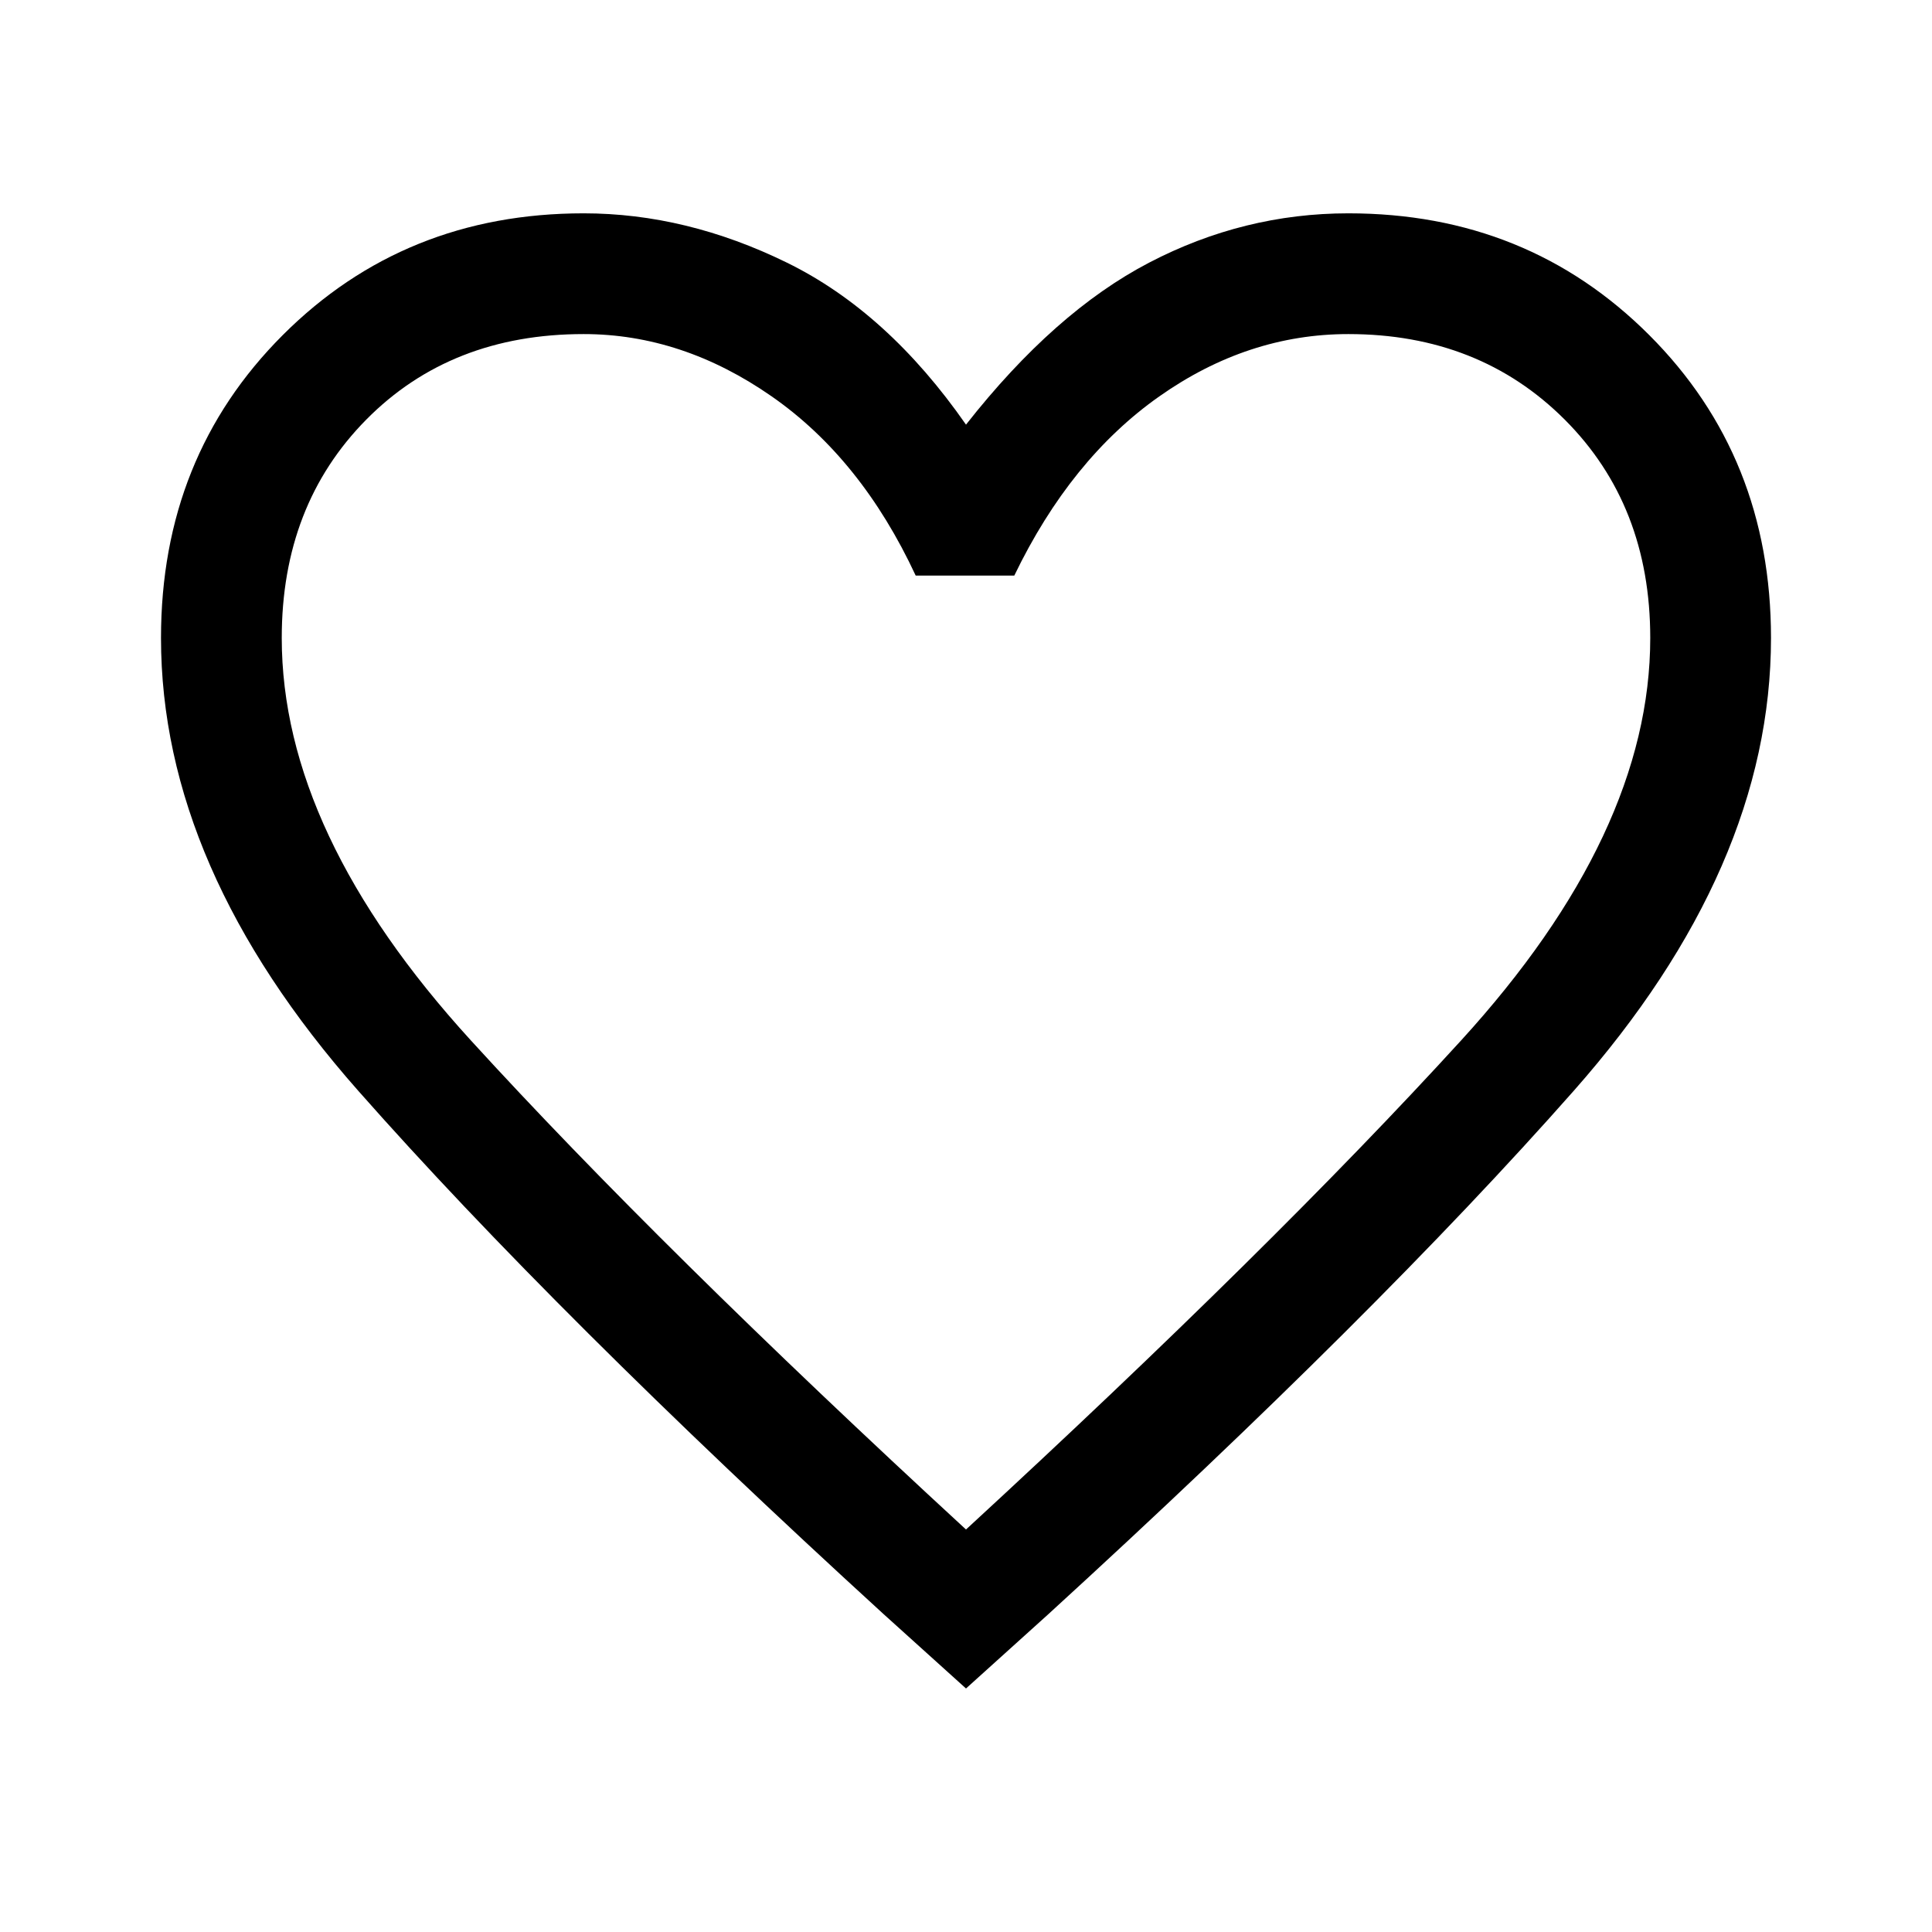
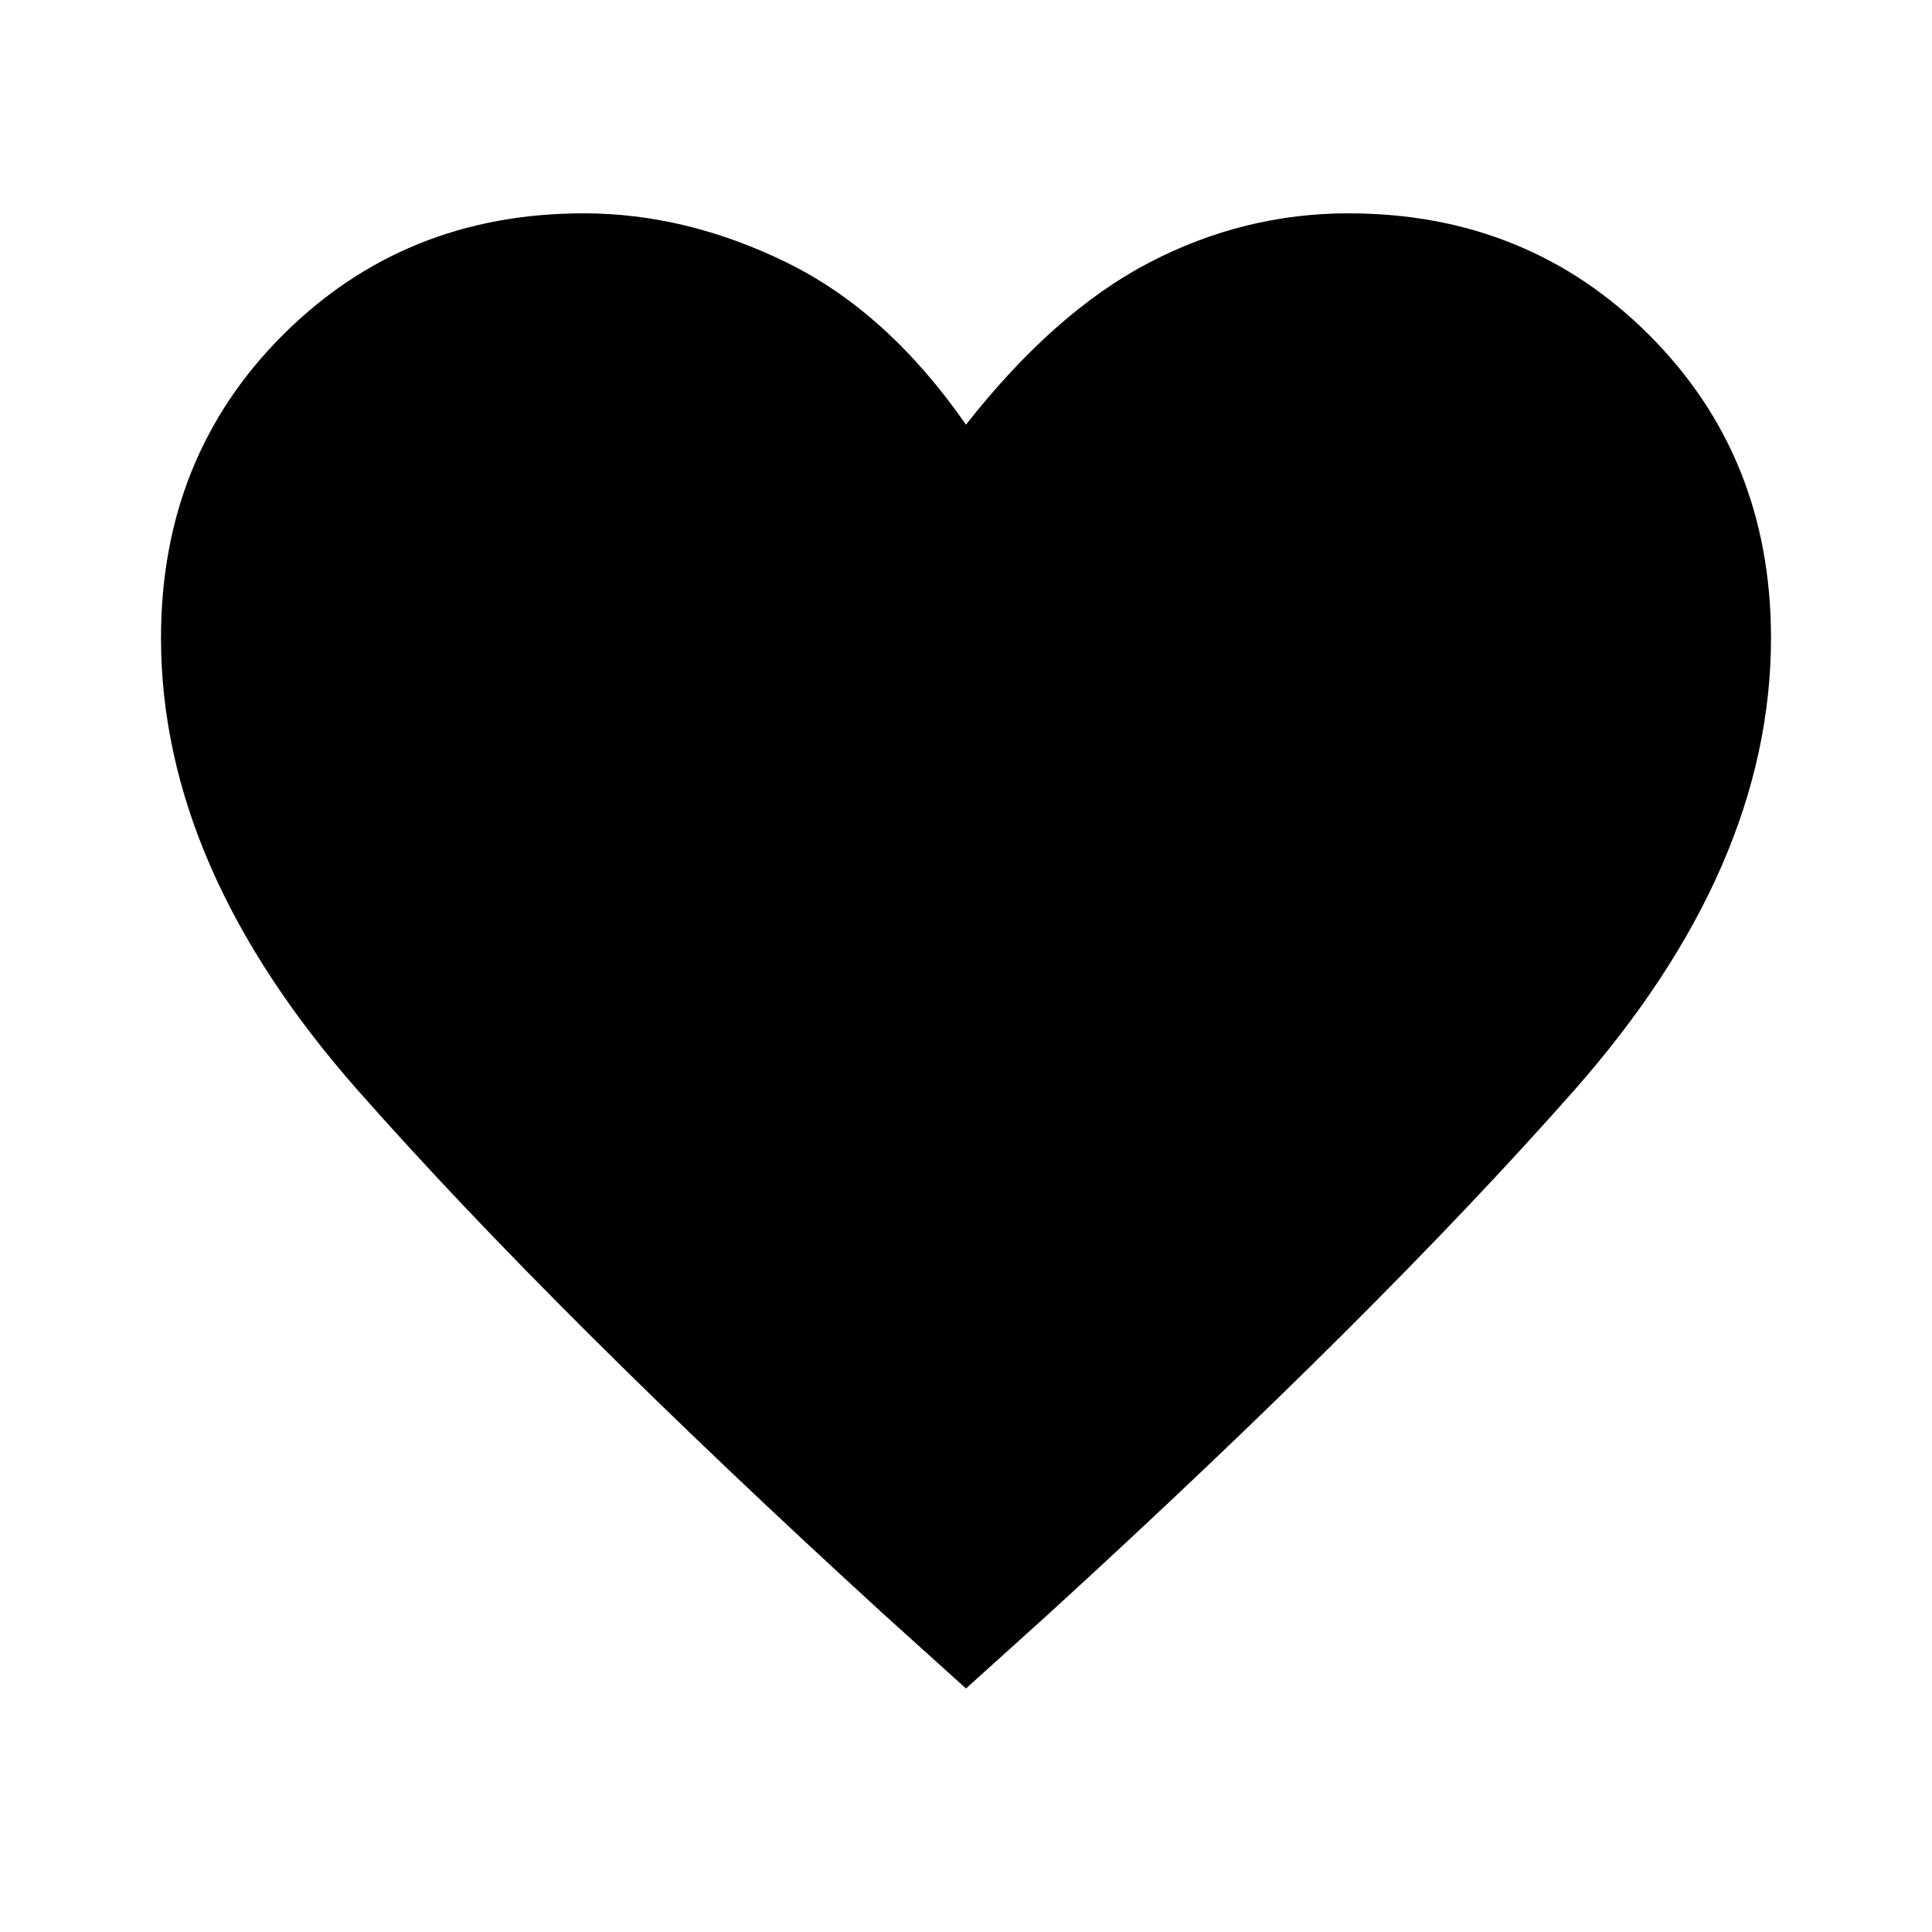
<svg xmlns="http://www.w3.org/2000/svg" height="48" width="48">
-   <path d="M24 41.95 21.95 40.1Q13.8 32.65 8.9 27.1Q4 21.55 4 15.85Q4 11.35 7.025 8.325Q10.05 5.3 14.5 5.3Q17.05 5.3 19.55 6.525Q22.05 7.75 24 10.55Q26.2 7.75 28.55 6.525Q30.9 5.3 33.5 5.3Q37.95 5.3 40.975 8.325Q44 11.35 44 15.85Q44 21.55 39.1 27.1Q34.2 32.65 26.05 40.1ZM24 23.15Q24 23.15 24 23.15Q24 23.15 24 23.15Q24 23.15 24 23.15Q24 23.15 24 23.15Q24 23.15 24 23.15Q24 23.15 24 23.15Q24 23.15 24 23.15Q24 23.15 24 23.15Q24 23.15 24 23.15Q24 23.15 24 23.15Q24 23.15 24 23.15Q24 23.15 24 23.15ZM24 38Q31.6 31 36.3 25.85Q41 20.7 41 15.85Q41 12.55 38.875 10.425Q36.75 8.3 33.5 8.3Q31 8.3 28.8 9.85Q26.6 11.4 25.2 14.3H22.75Q21.4 11.4 19.175 9.85Q16.95 8.3 14.5 8.3Q11.2 8.3 9.1 10.425Q7 12.55 7 15.85Q7 20.7 11.7 25.85Q16.4 31 24 38Z" />
+   <path d="M24 41.95 21.95 40.1Q13.8 32.65 8.9 27.1Q4 21.55 4 15.85Q4 11.35 7.025 8.325Q10.05 5.3 14.5 5.3Q17.05 5.3 19.55 6.525Q22.05 7.75 24 10.55Q26.2 7.75 28.55 6.525Q30.9 5.3 33.5 5.3Q37.95 5.3 40.975 8.325Q44 11.35 44 15.85Q44 21.55 39.1 27.1Q34.2 32.65 26.05 40.1Z" />
</svg>
